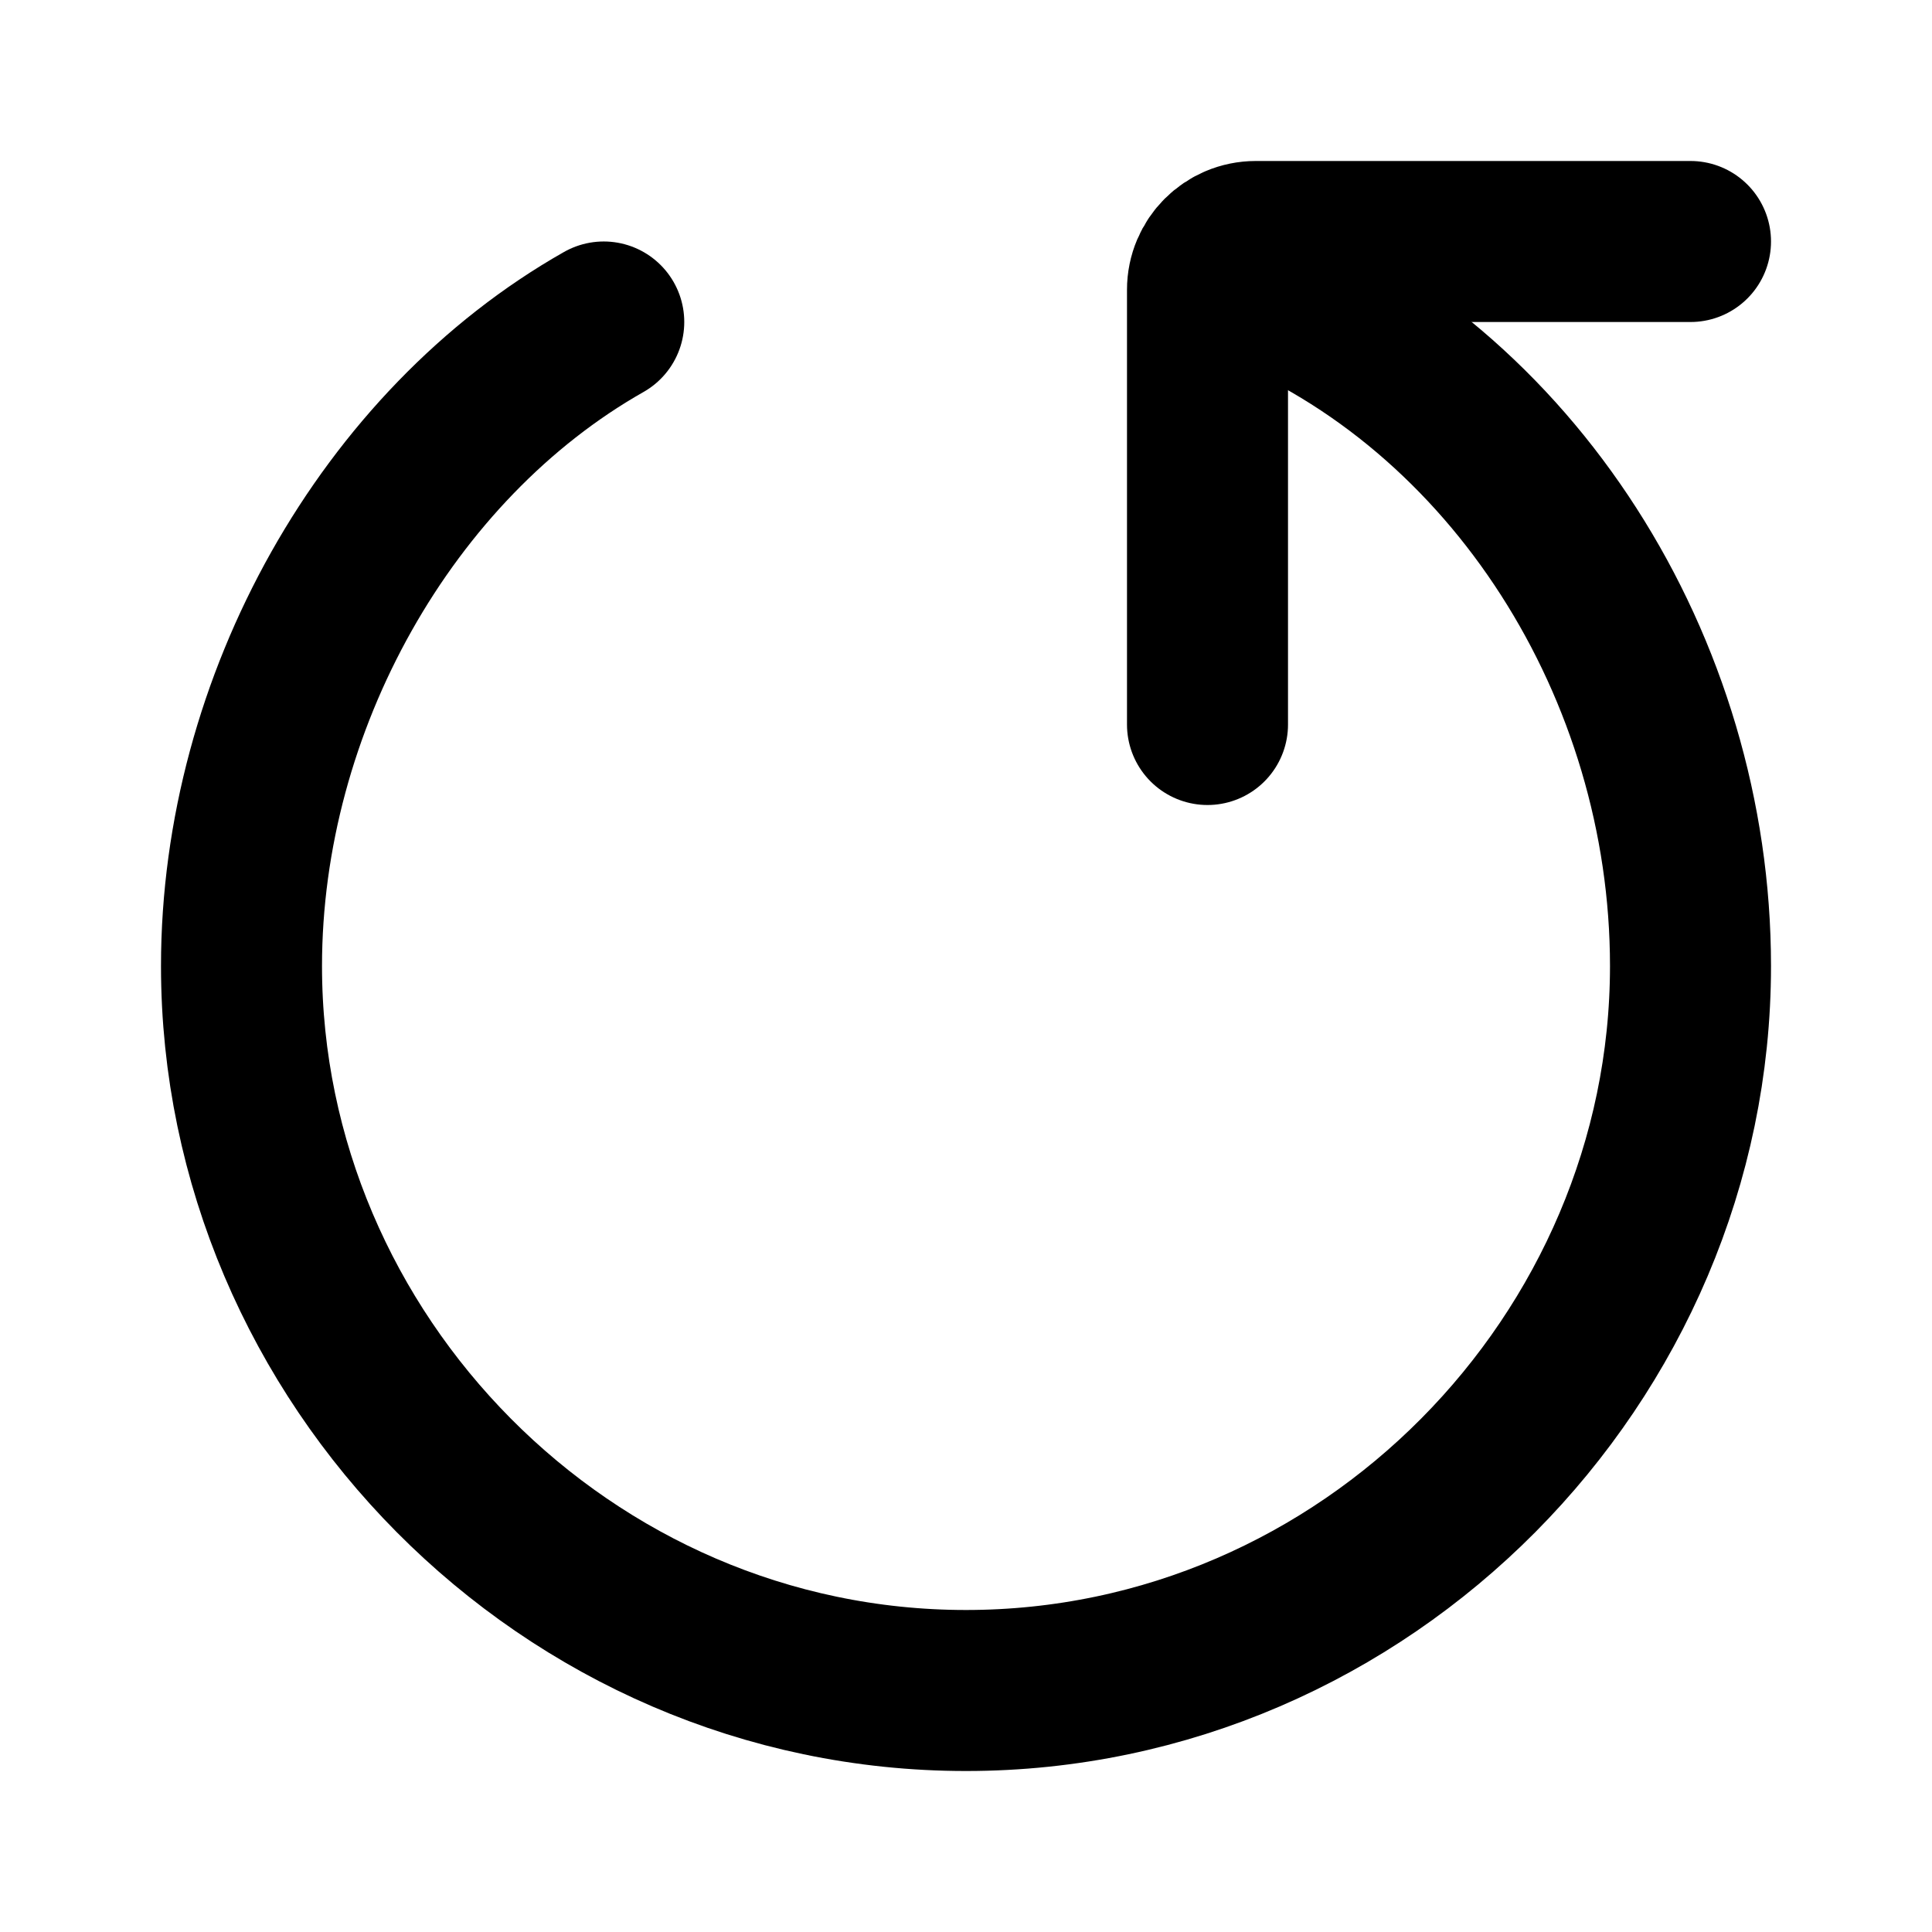
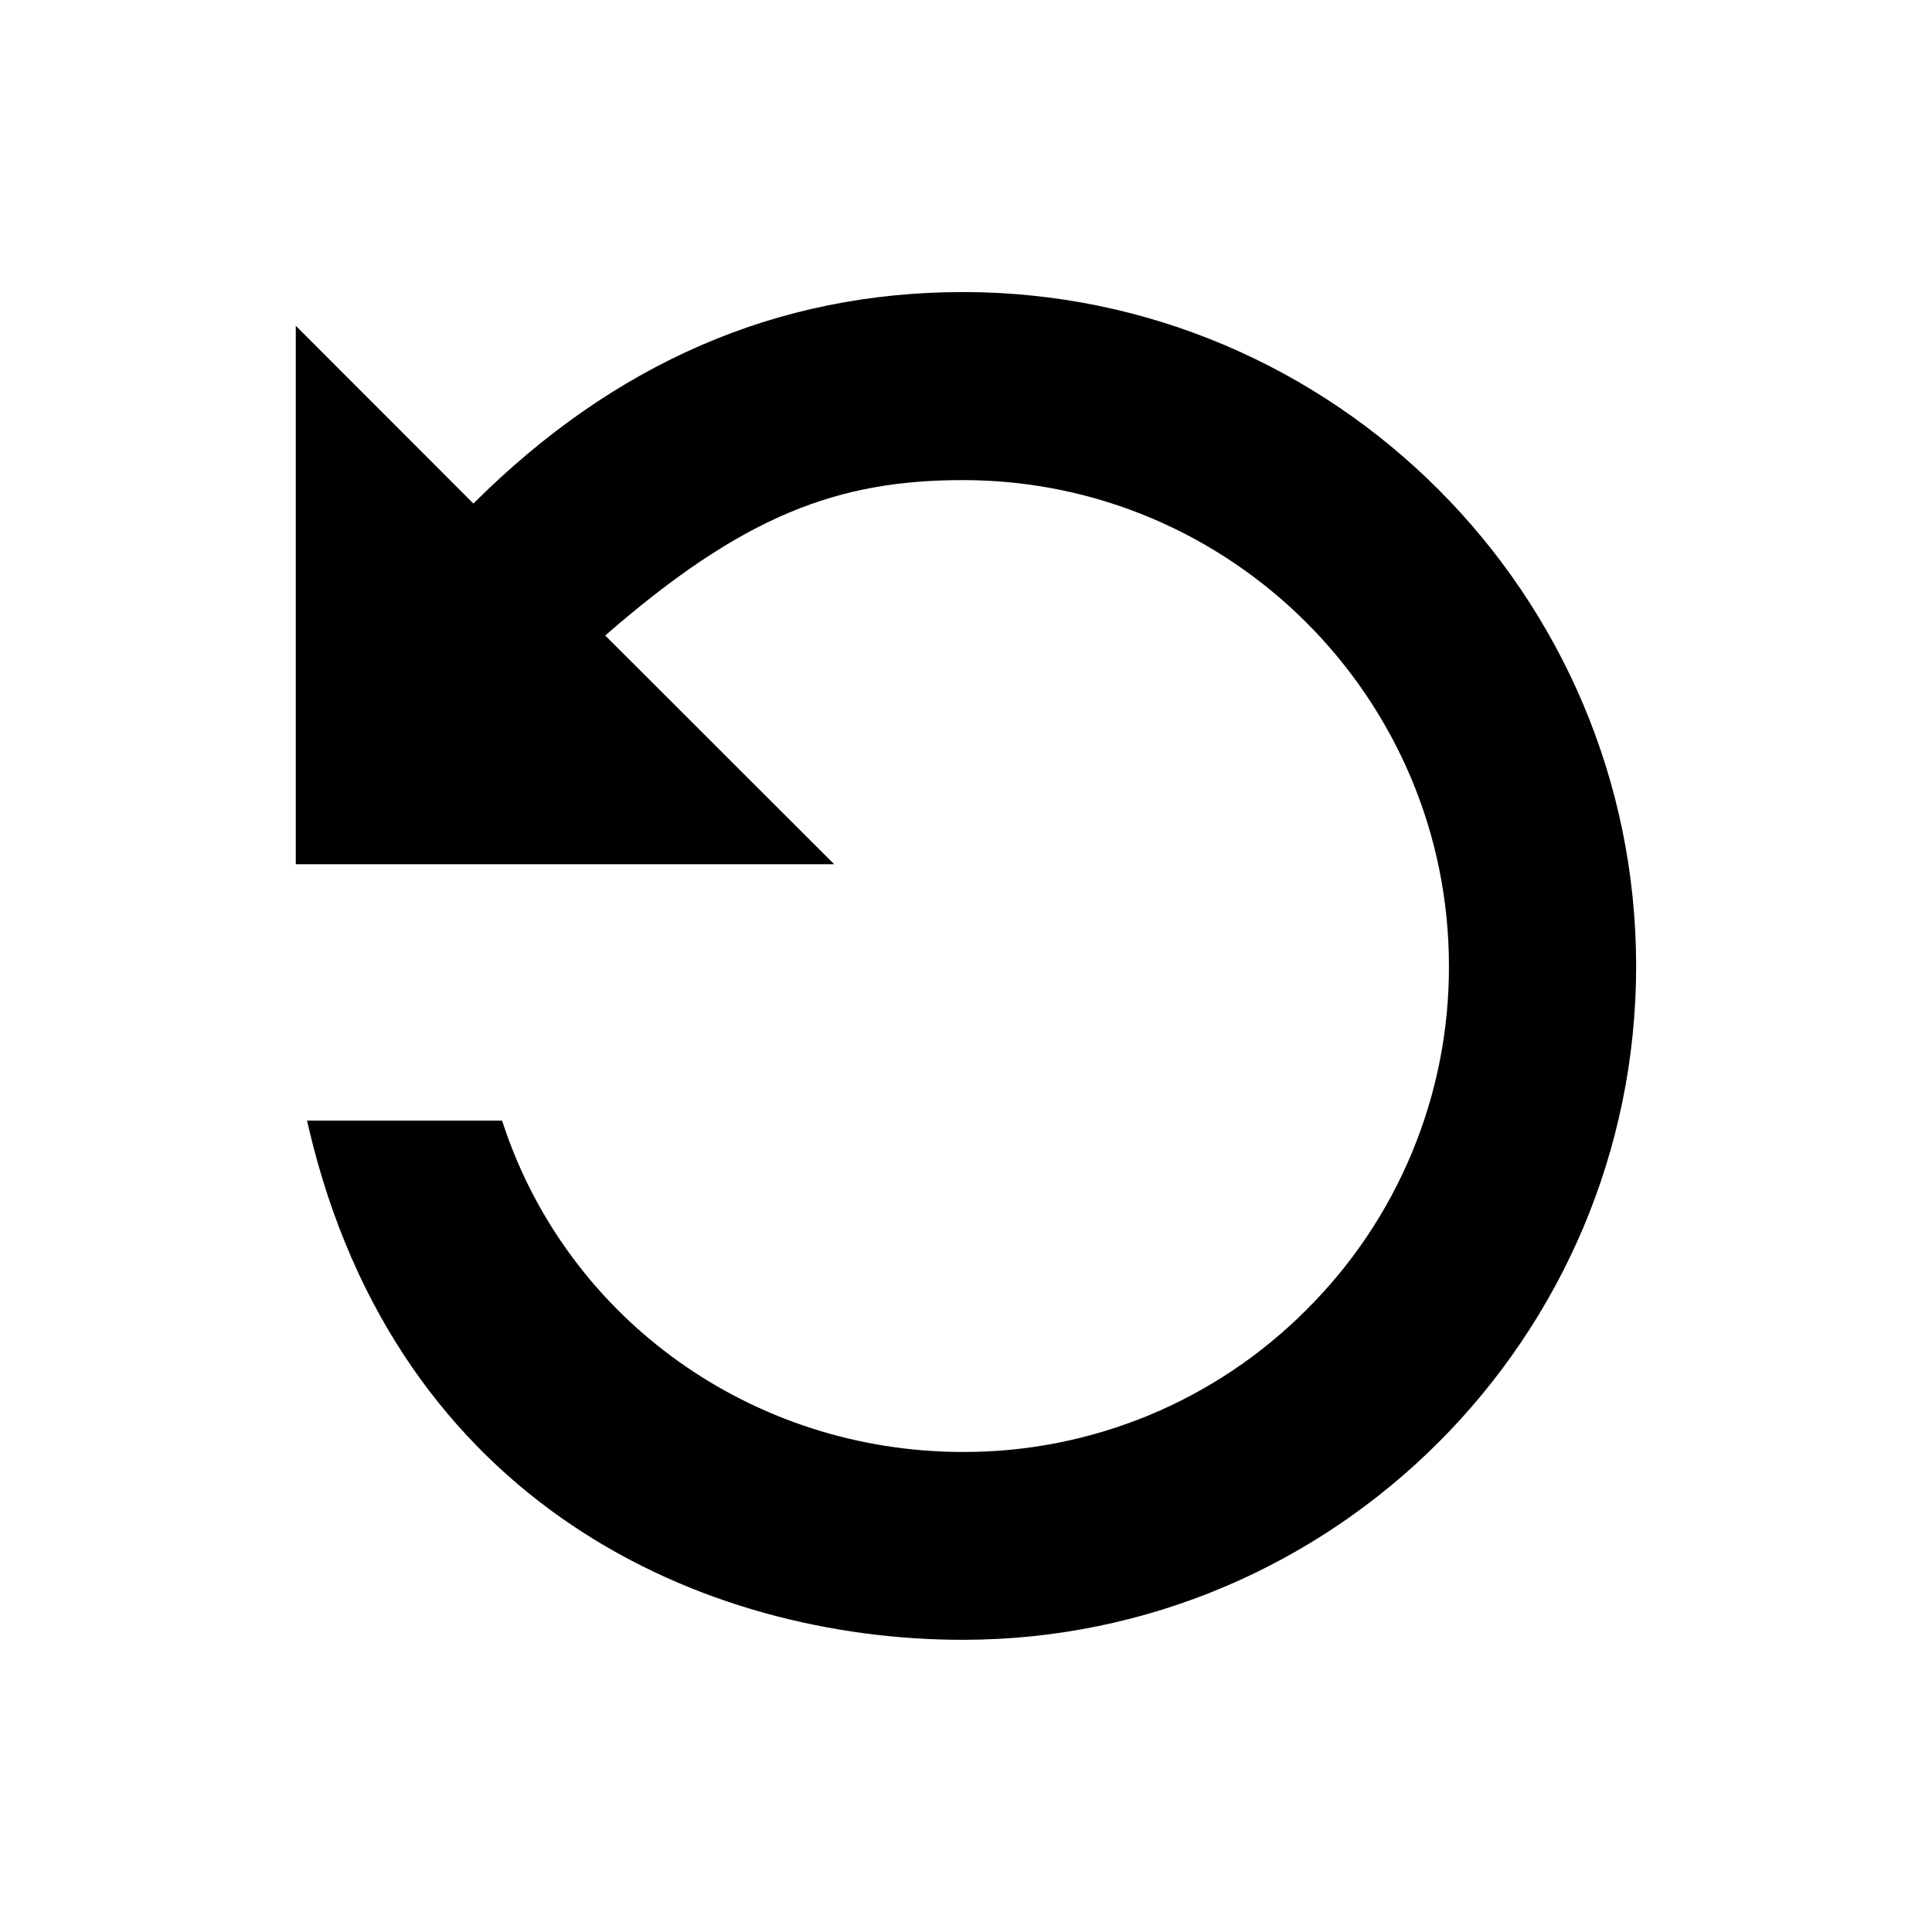
- <svg xmlns="http://www.w3.org/2000/svg" width="44" height="44" viewBox="0 0 44 44" fill="none">
-   <path d="M38.5 5.5H28.6C27.992 5.5 27.5 5.992 27.5 6.6V16.5" stroke="black" stroke-width="3.667" stroke-linecap="round" stroke-linejoin="round" />
-   <path d="M28.417 6.417C34.464 8.815 38.5 15.213 38.5 22C38.5 30.931 31.113 38.5 22 38.5C12.887 38.5 5.5 30.931 5.5 22C5.5 16.014 8.818 10.129 13.75 7.333" stroke="black" stroke-width="3.667" stroke-linecap="round" />
+ <svg xmlns="http://www.w3.org/2000/svg" width="30" height="30" viewBox="0 0 30 30" fill="none">
+   <path d="M4.593 13.419V5.059L7.351 7.819C9.535 5.64 12.069 4.535 14.954 4.535C20.716 4.535 25.404 9.232 25.406 15.001C25.405 20.768 20.716 25.461 14.953 25.463C10.944 25.463 6.17 23.375 4.794 17.515L4.768 17.401H7.796L7.817 17.464C8.828 20.504 11.696 22.546 14.954 22.546C15.945 22.549 16.927 22.354 17.843 21.975C18.759 21.595 19.59 21.038 20.289 20.335C20.992 19.636 21.549 18.805 21.928 17.89C22.308 16.974 22.502 15.992 22.499 15.001C22.499 10.841 19.114 7.455 14.952 7.455C13.012 7.455 11.542 7.999 9.398 9.868L12.953 13.42H4.593V13.419Z" fill="black" />
</svg>
